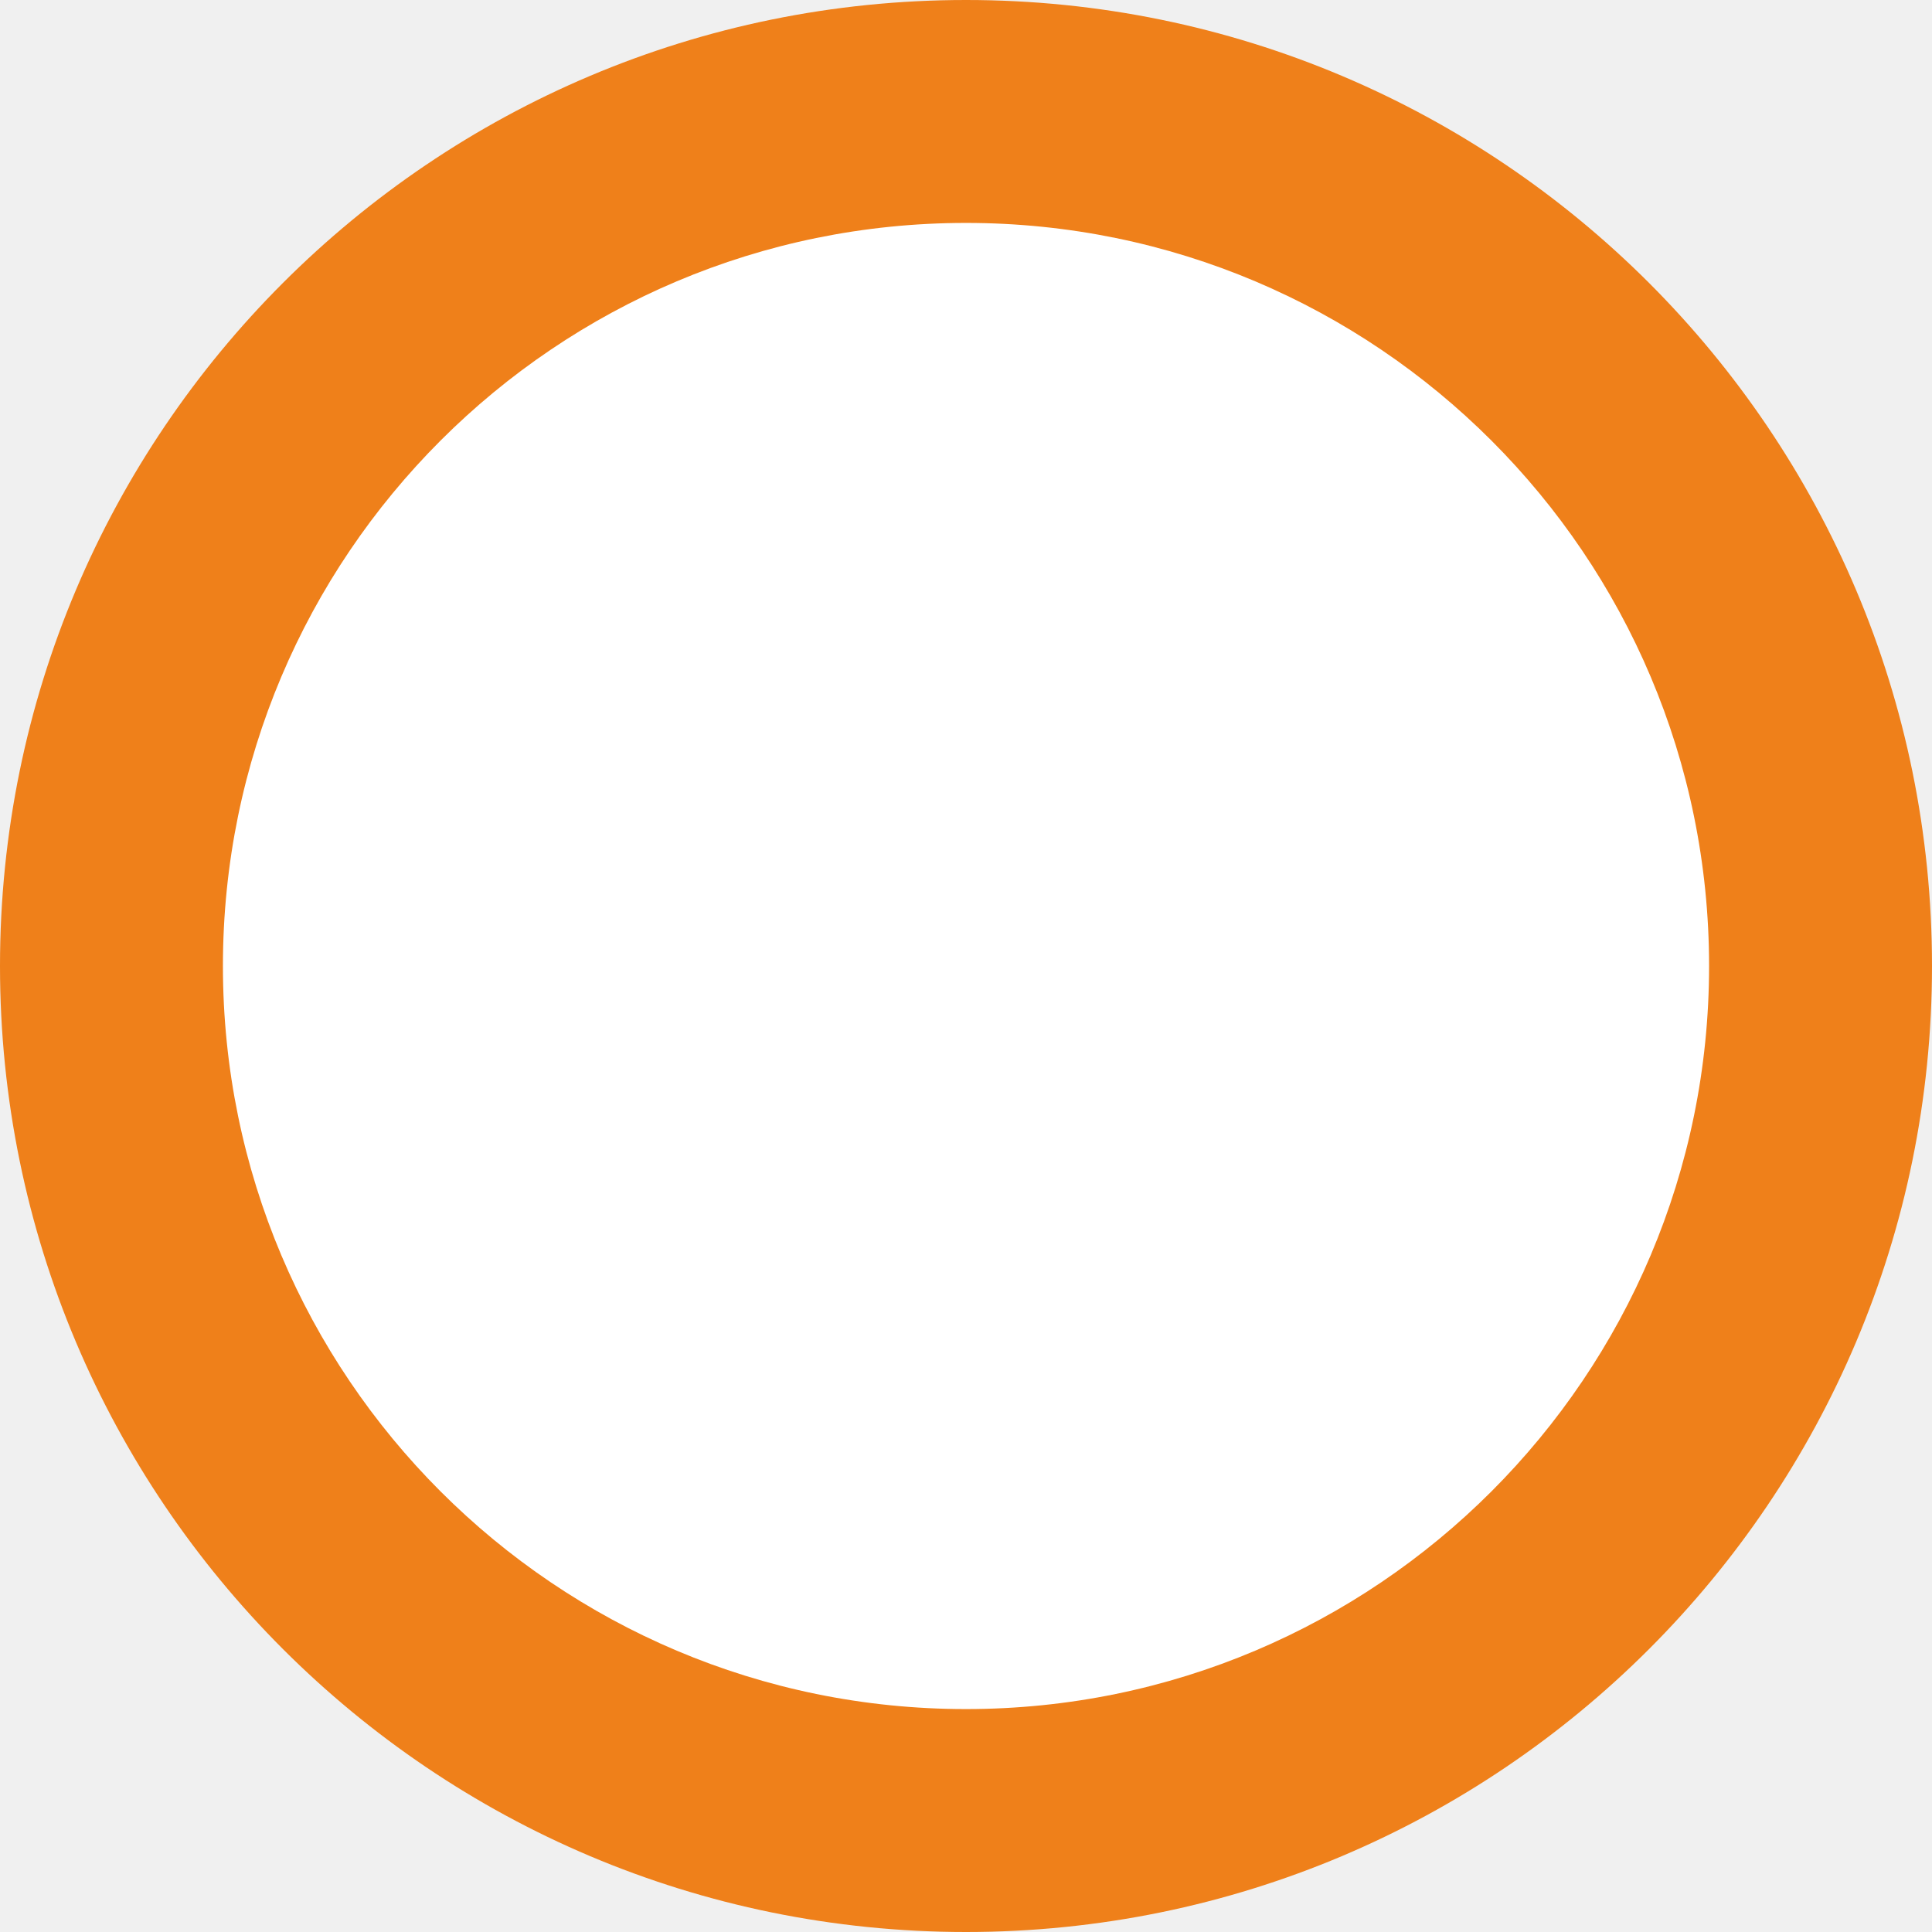
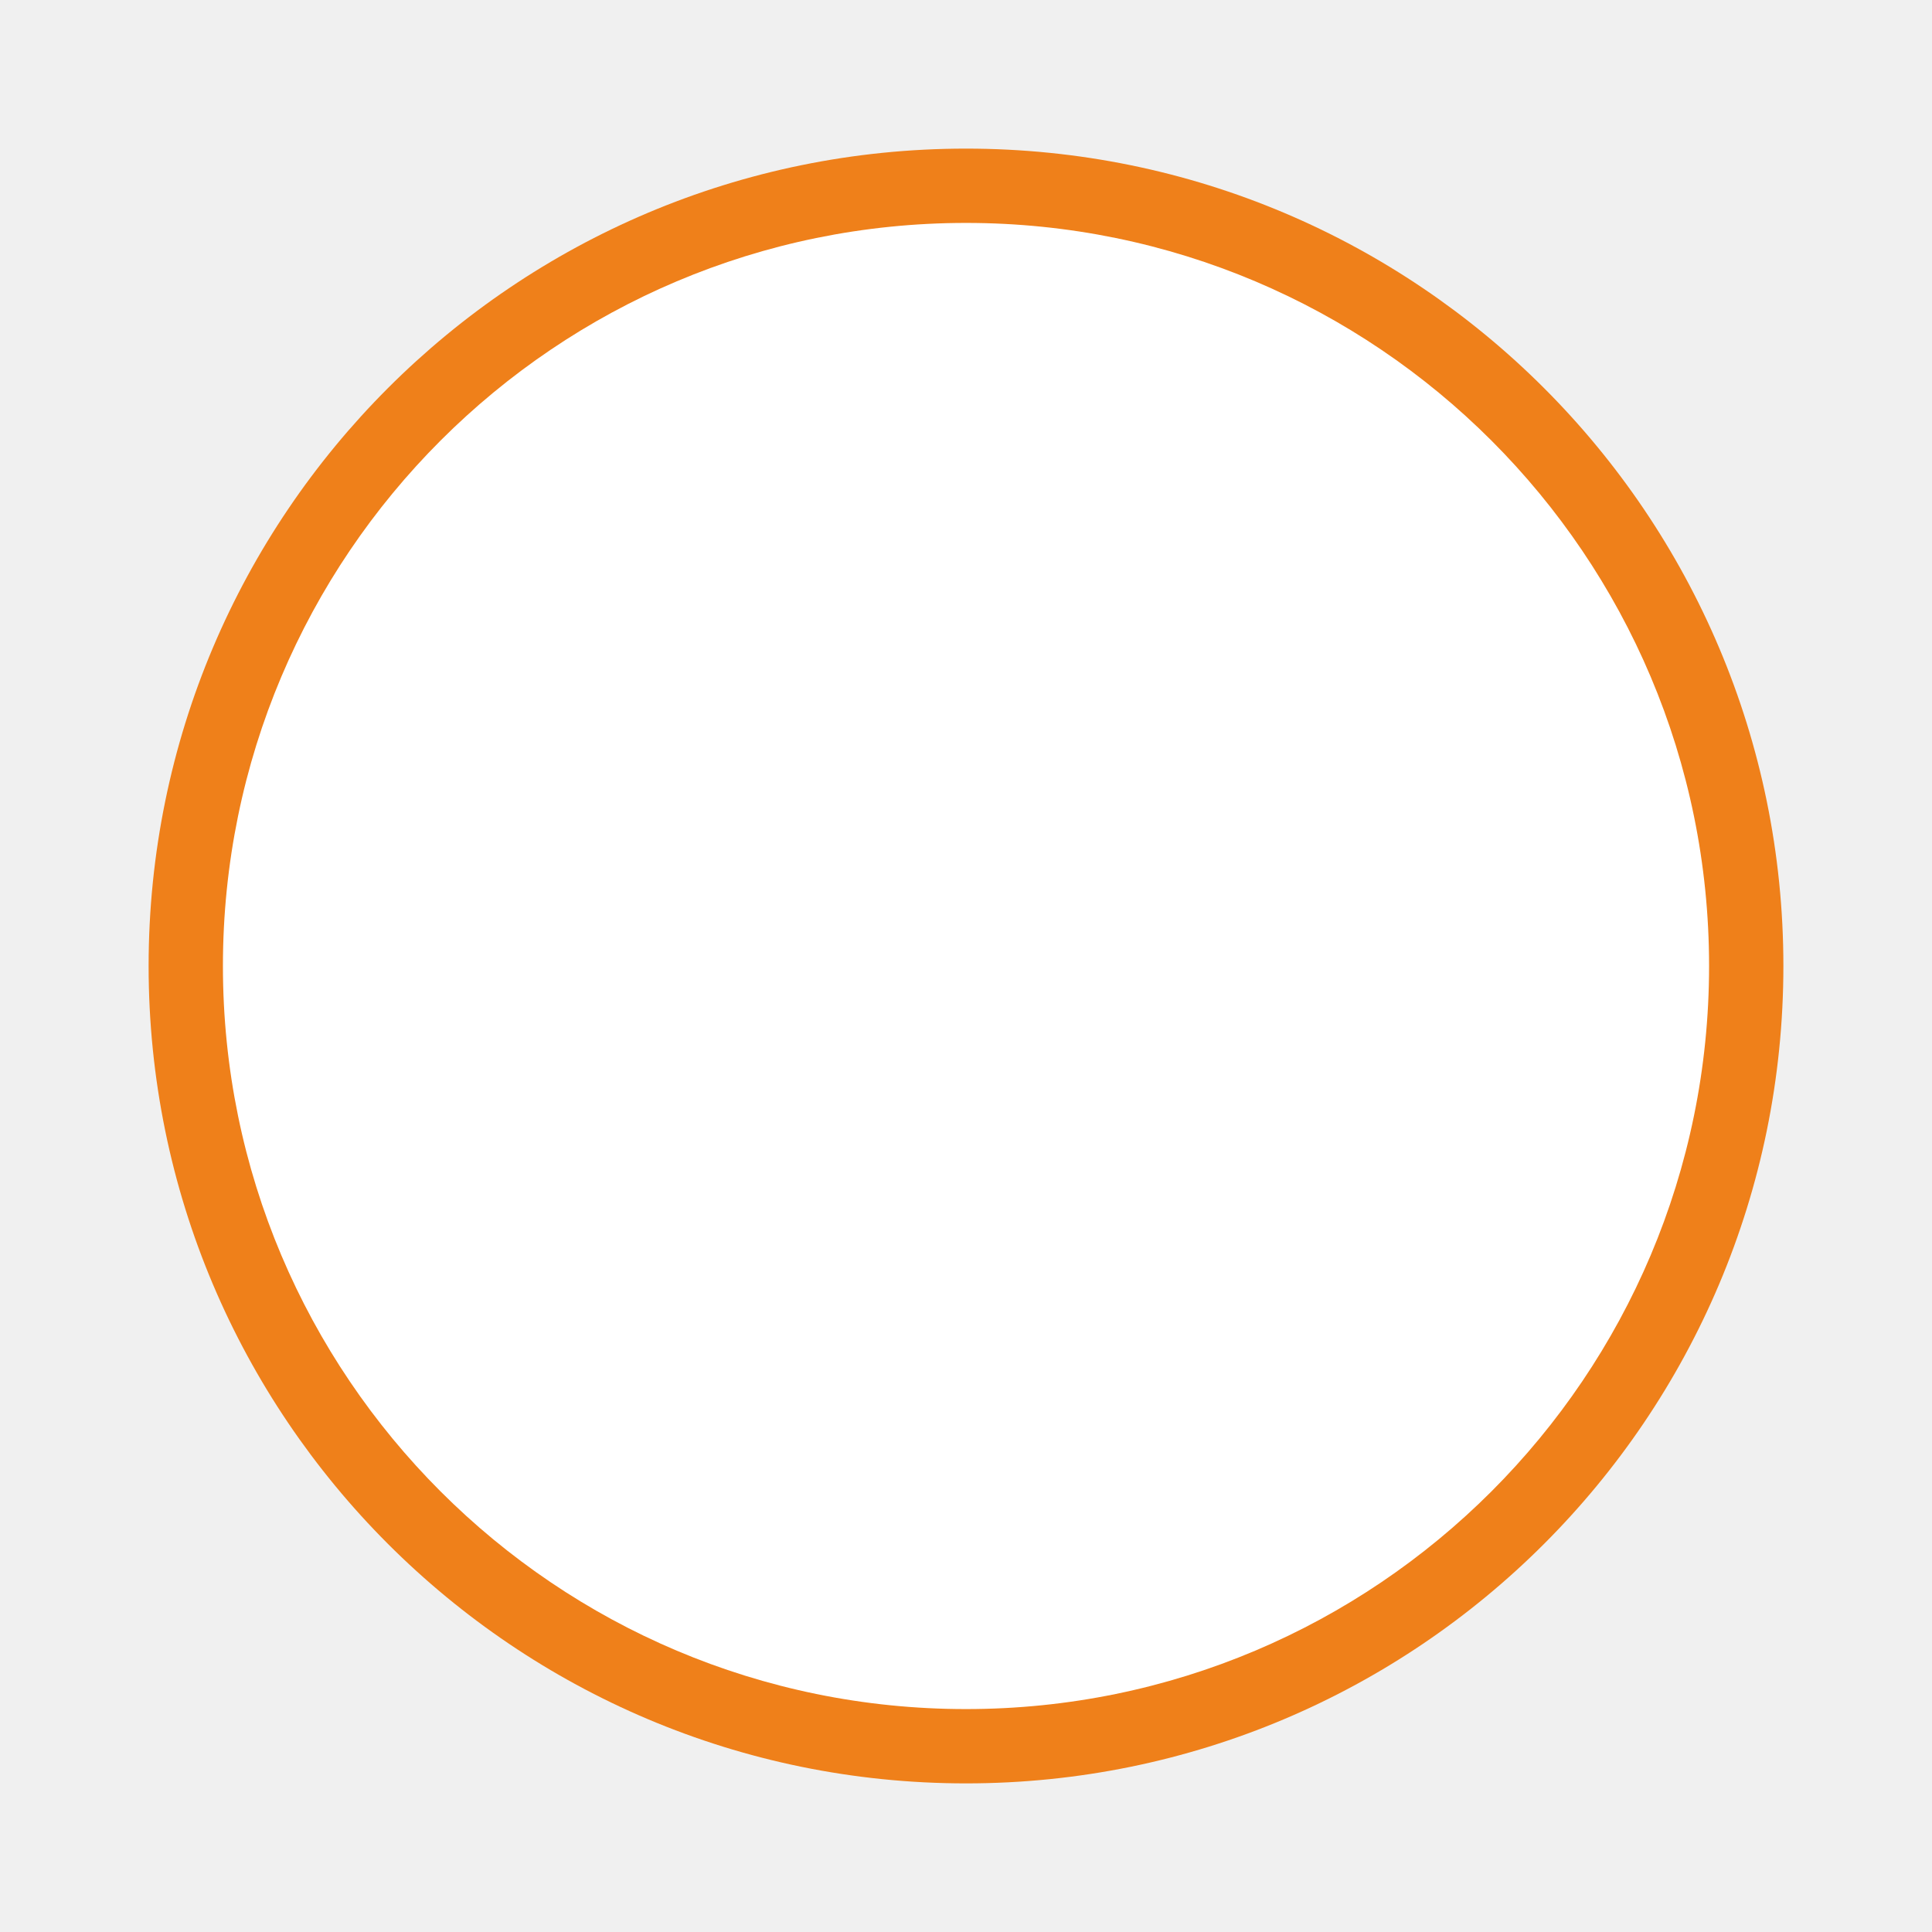
<svg xmlns="http://www.w3.org/2000/svg" width="26" height="26" viewBox="0 0 26 26" fill="none">
-   <circle cx="13" cy="13" r="13" fill="#EF801A" />
+   <circle cx="13" cy="13" r="11" fill="#EF801A" />
  <circle cx="13" cy="13" r="10" fill="#FFF" />
</svg>
